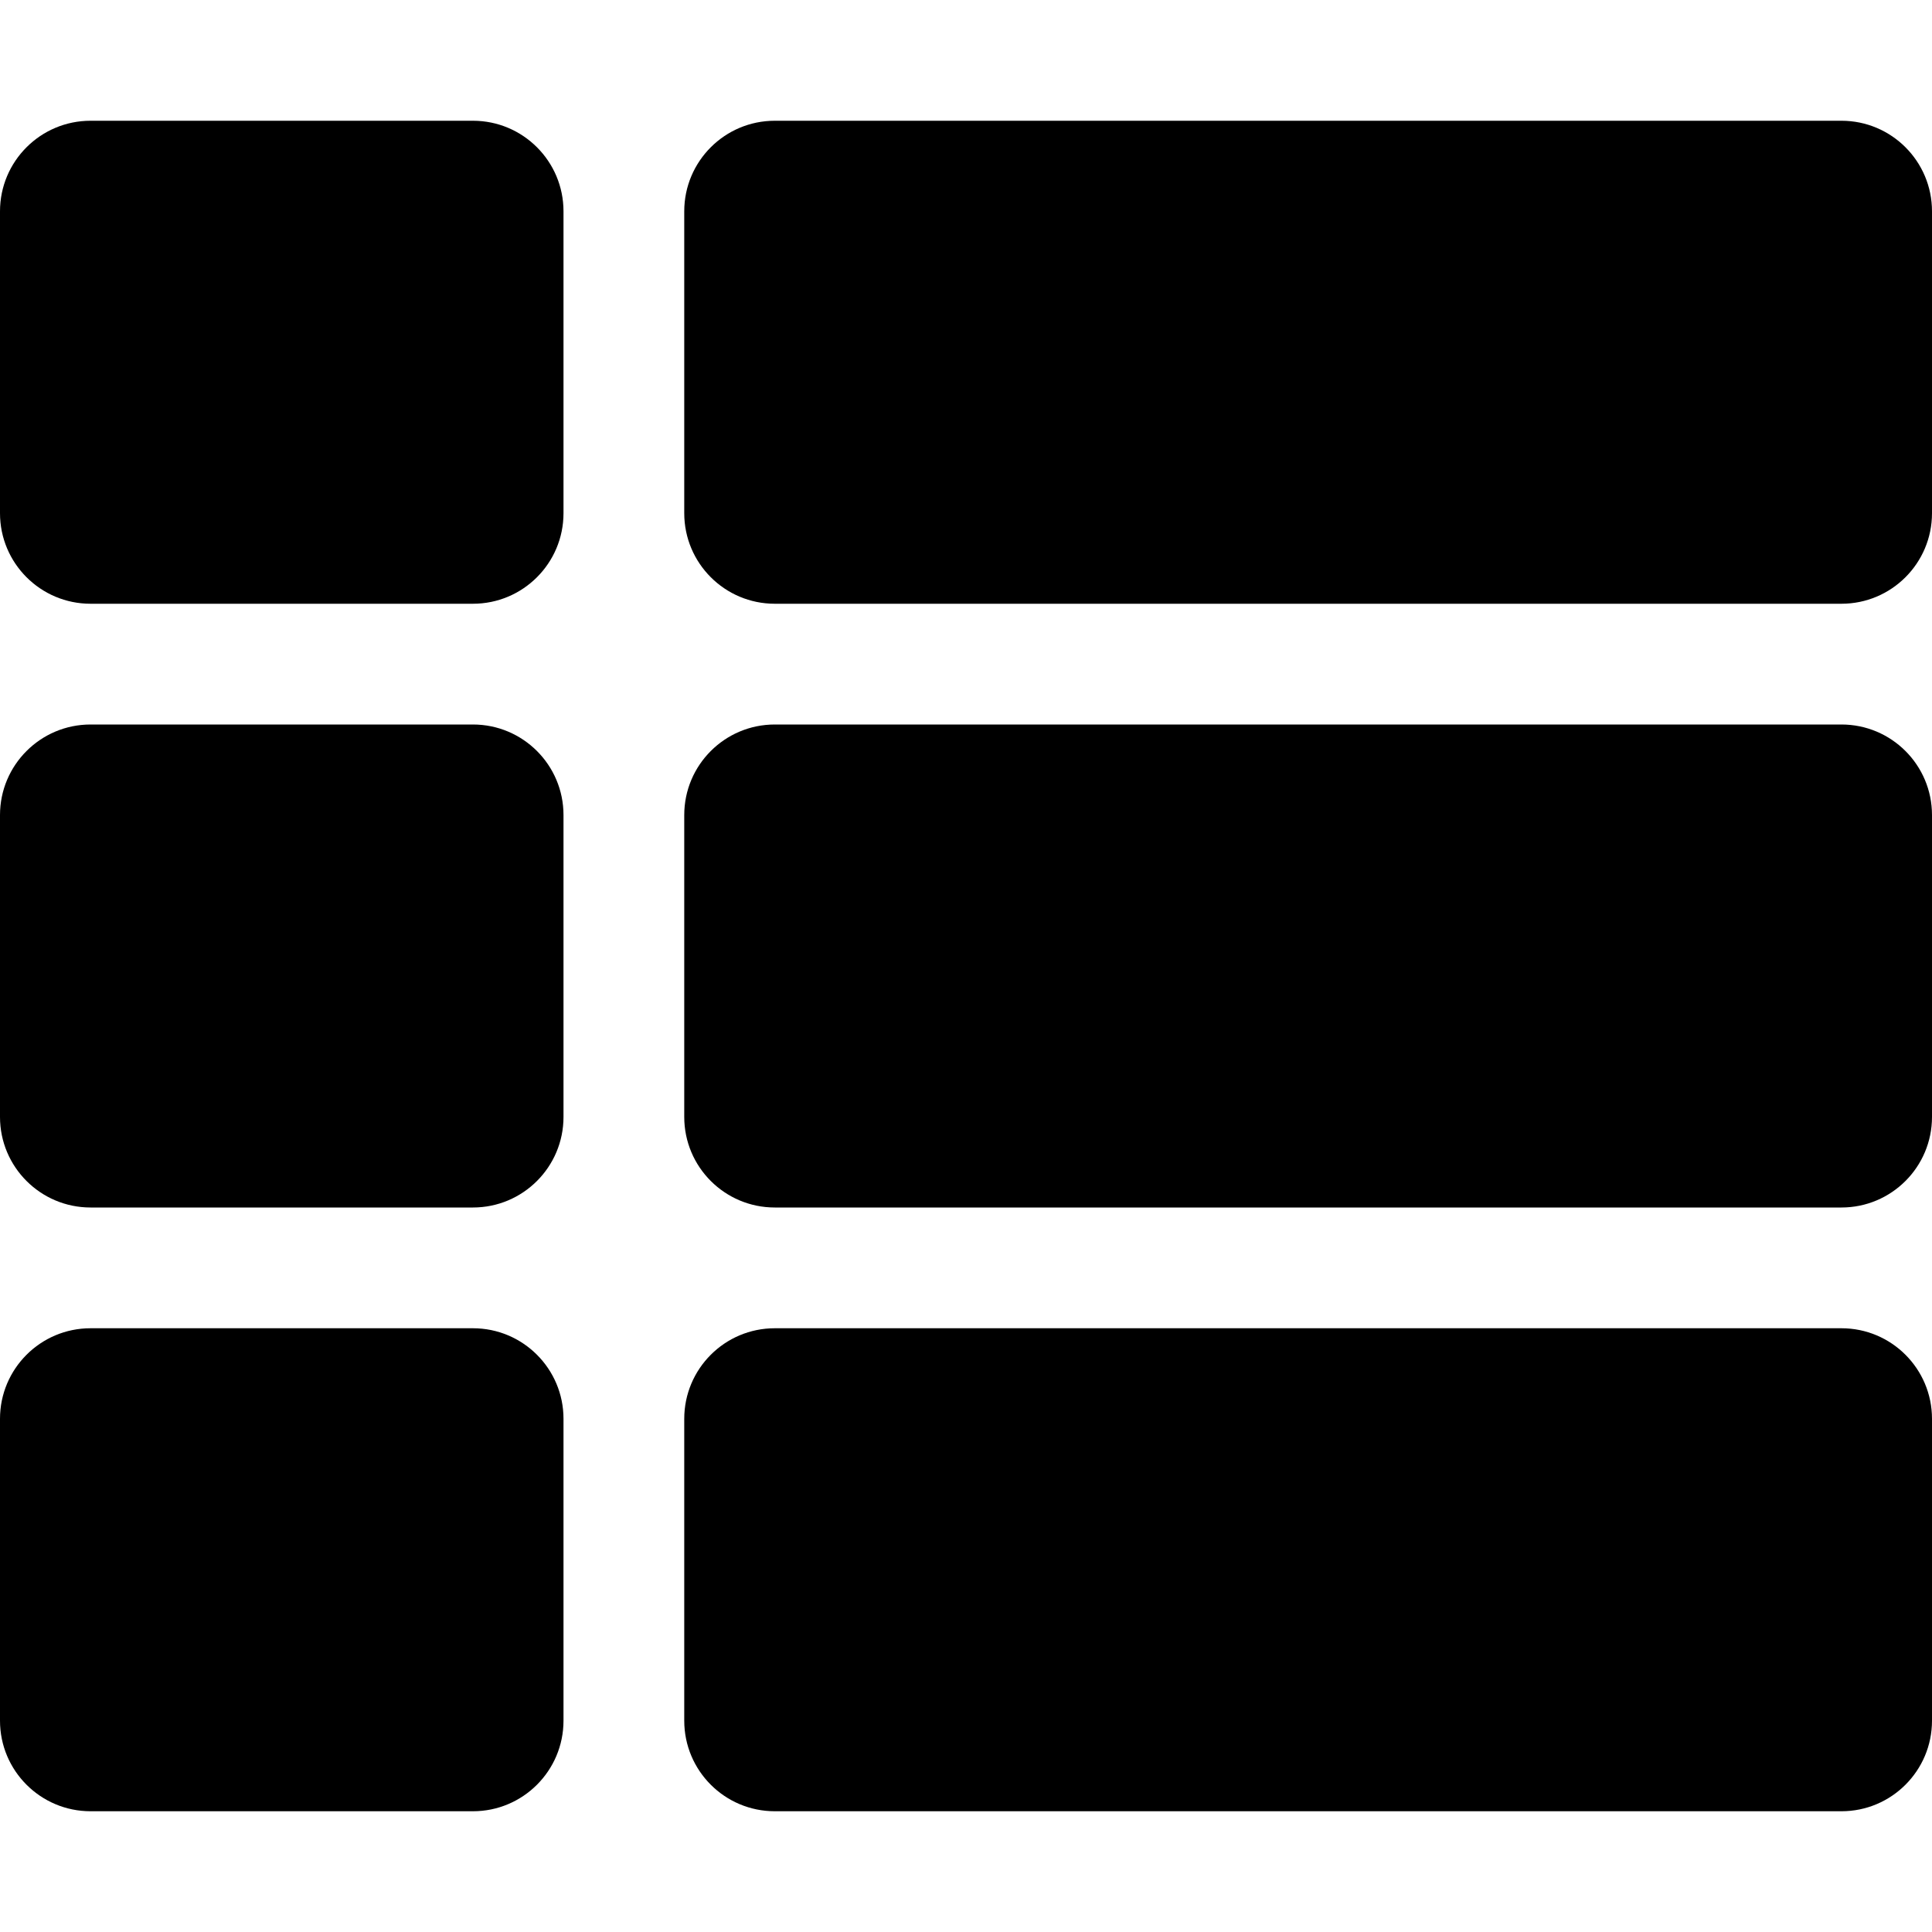
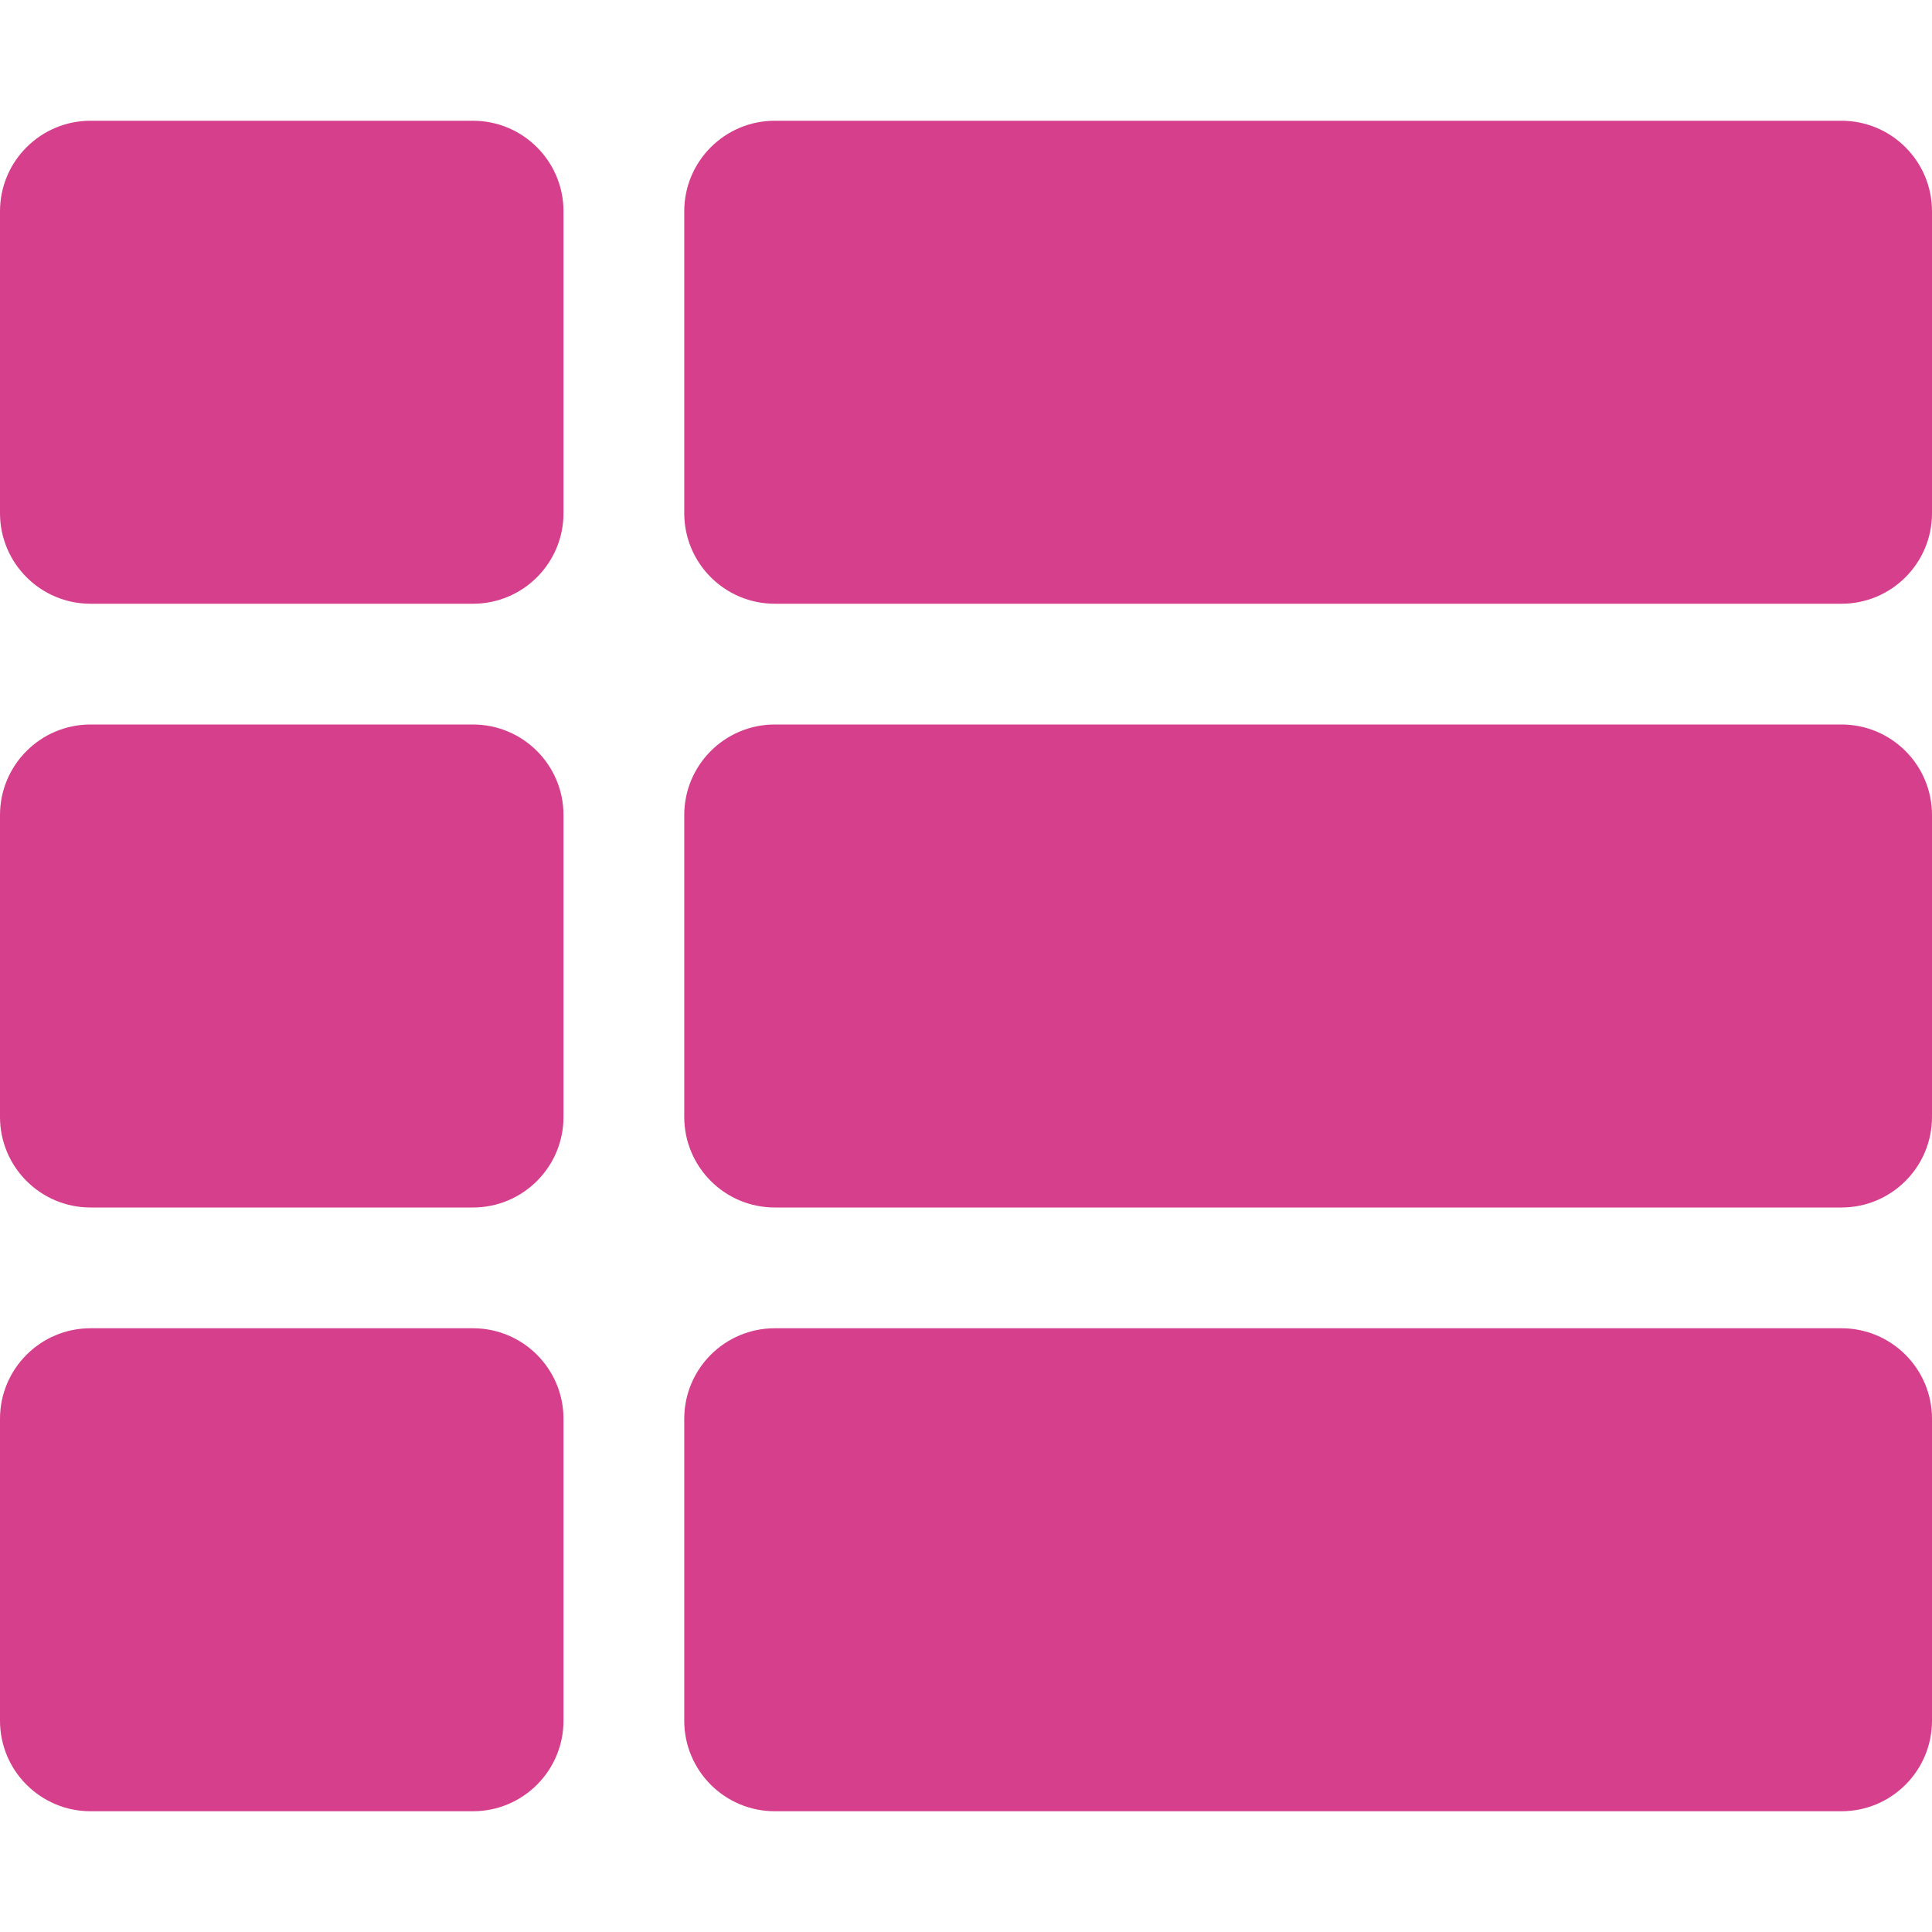
- <svg xmlns="http://www.w3.org/2000/svg" aria-hidden="true" focusable="false" data-prefix="fas" data-icon="th-list" class="svg-inline--fa fa-th-list fa-w-16" role="img" viewBox="0 0 512 512">
+ <svg xmlns="http://www.w3.org/2000/svg" aria-hidden="true" focusable="false" data-prefix="fas" data-icon="th-list" class="svg-inline--fa fa-th-list fa-w-16" style="color:#d53f8c" role="img" viewBox="0 0 512 512">
  <path fill="currentColor" d="M149.333 216v80c0 13.255-10.745 24-24 24H24c-13.255 0-24-10.745-24-24v-80c0-13.255 10.745-24 24-24h101.333c13.255 0 24 10.745 24 24zM0 376v80c0 13.255 10.745 24 24 24h101.333c13.255 0 24-10.745 24-24v-80c0-13.255-10.745-24-24-24H24c-13.255 0-24 10.745-24 24zM125.333 32H24C10.745 32 0 42.745 0 56v80c0 13.255 10.745 24 24 24h101.333c13.255 0 24-10.745 24-24V56c0-13.255-10.745-24-24-24zm80 448H488c13.255 0 24-10.745 24-24v-80c0-13.255-10.745-24-24-24H205.333c-13.255 0-24 10.745-24 24v80c0 13.255 10.745 24 24 24zm-24-424v80c0 13.255 10.745 24 24 24H488c13.255 0 24-10.745 24-24V56c0-13.255-10.745-24-24-24H205.333c-13.255 0-24 10.745-24 24zm24 264H488c13.255 0 24-10.745 24-24v-80c0-13.255-10.745-24-24-24H205.333c-13.255 0-24 10.745-24 24v80c0 13.255 10.745 24 24 24z" />
</svg>
